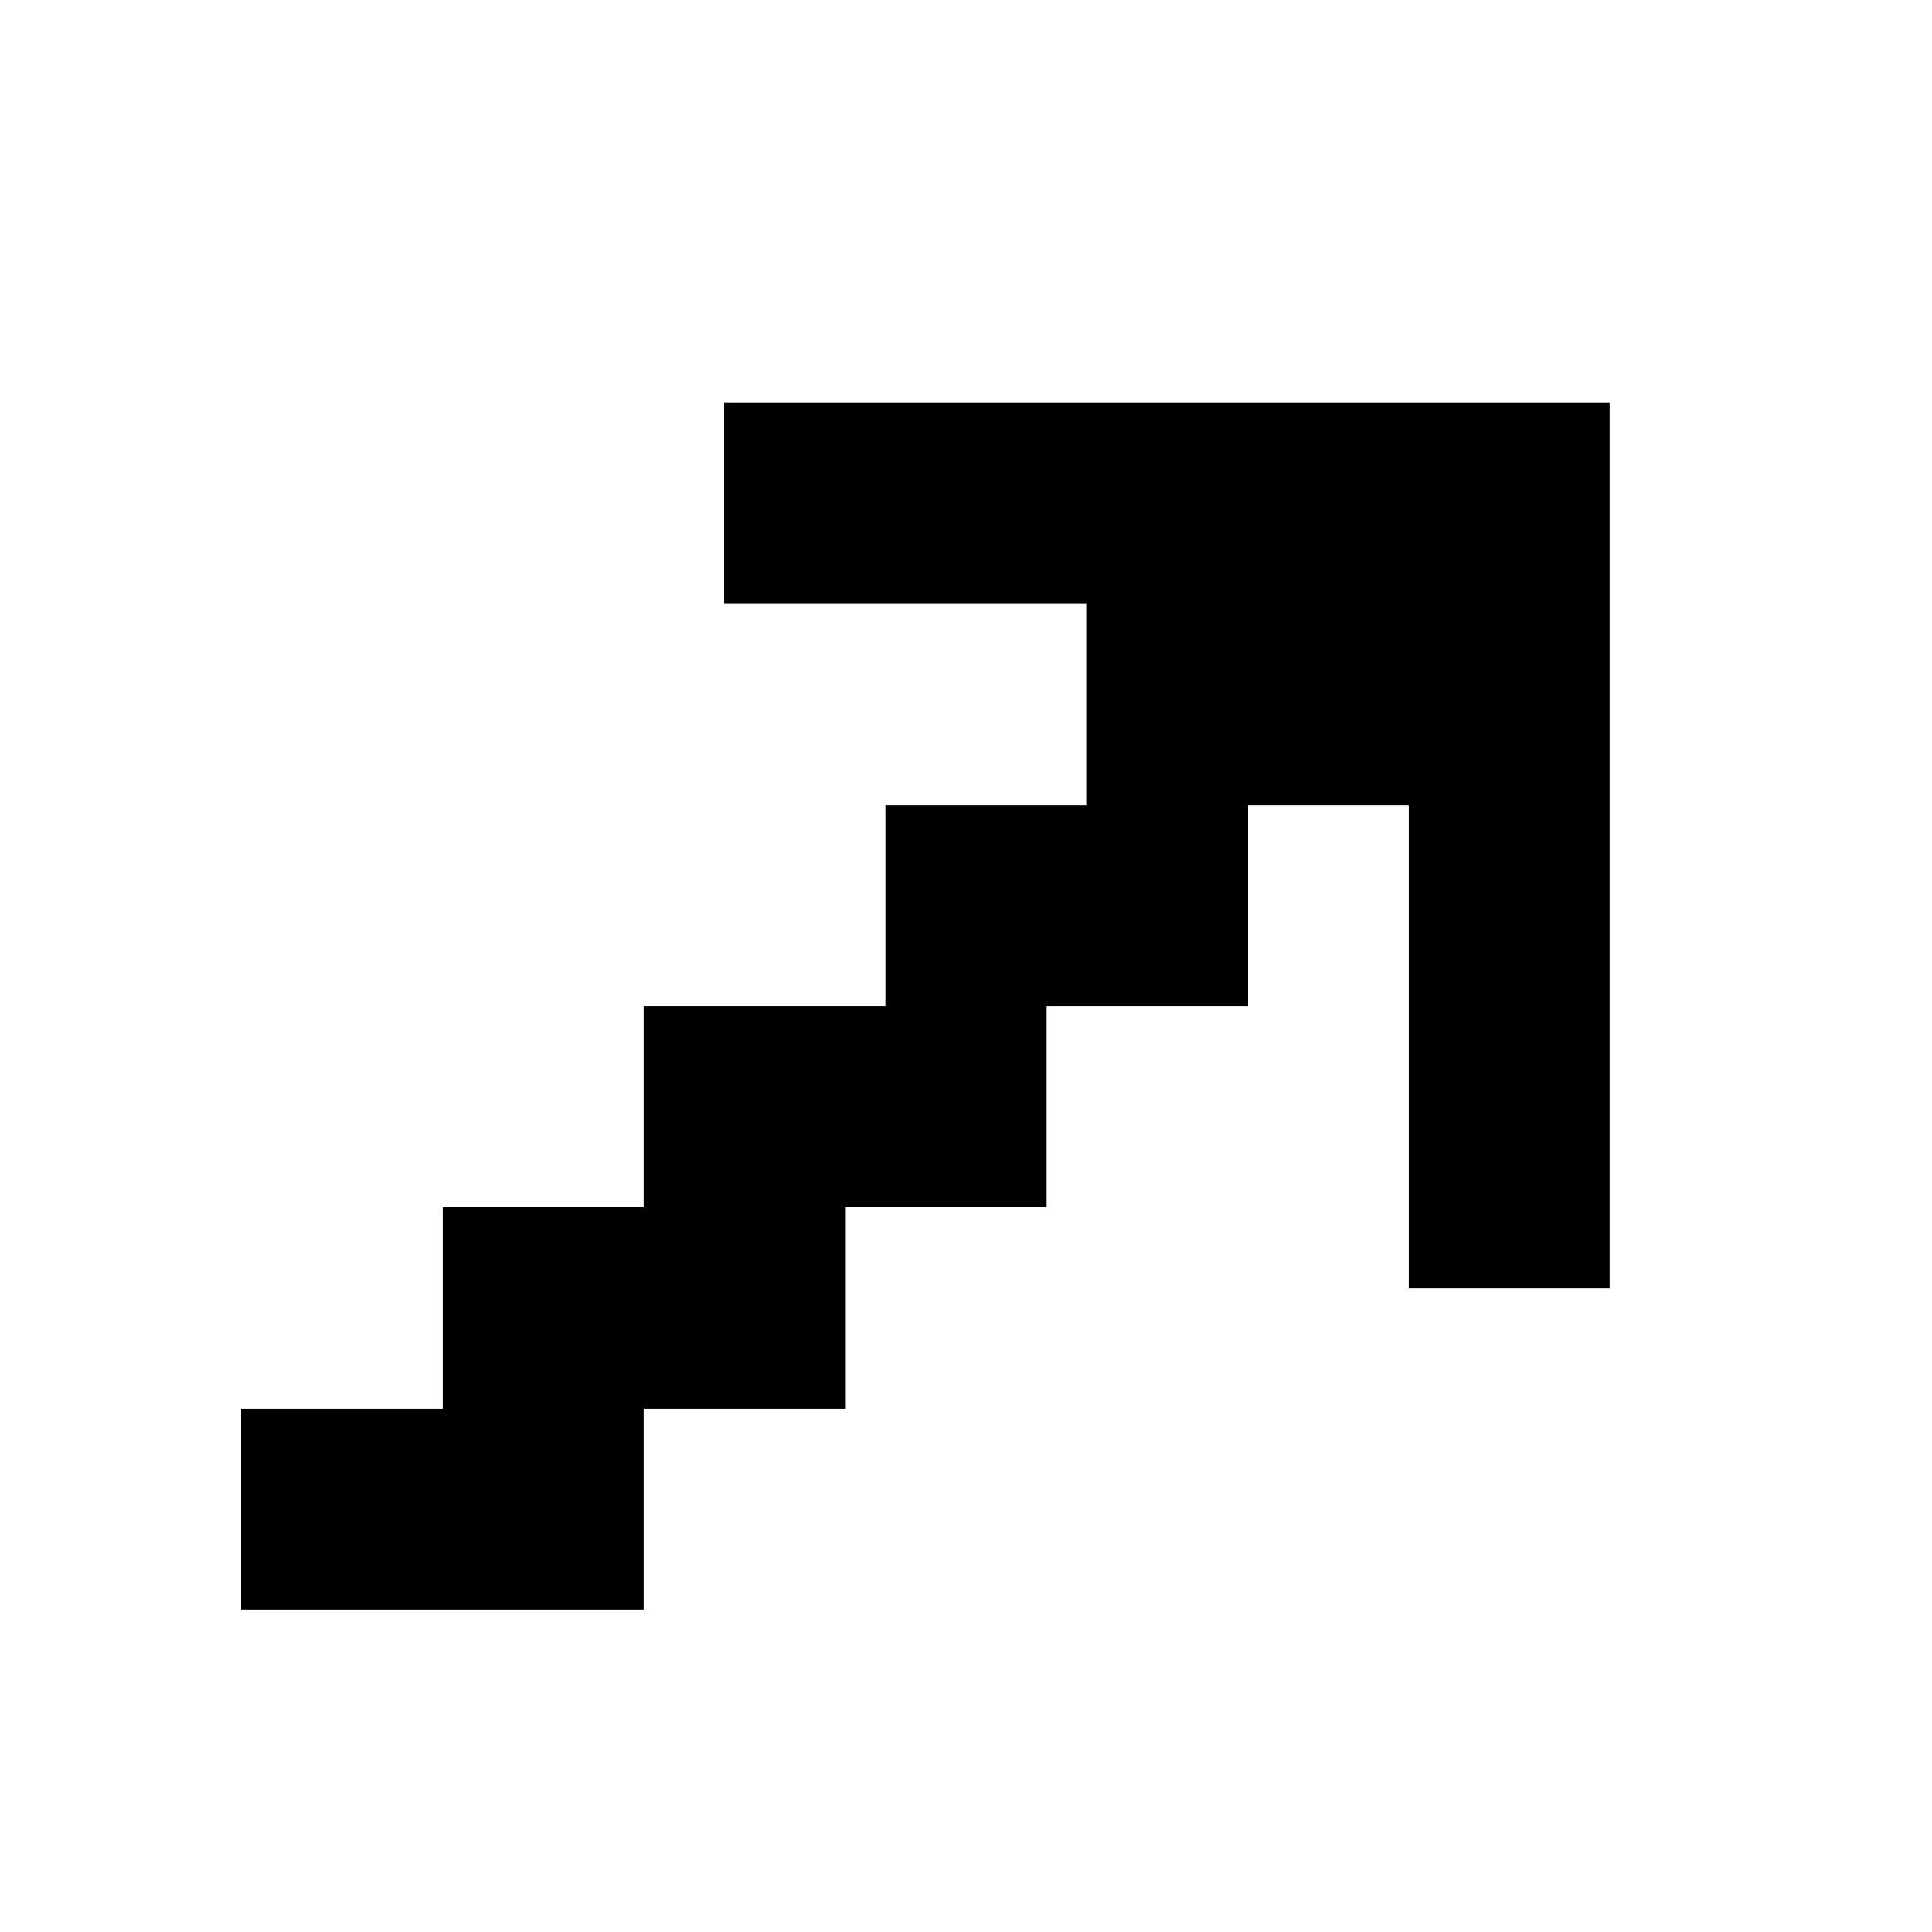
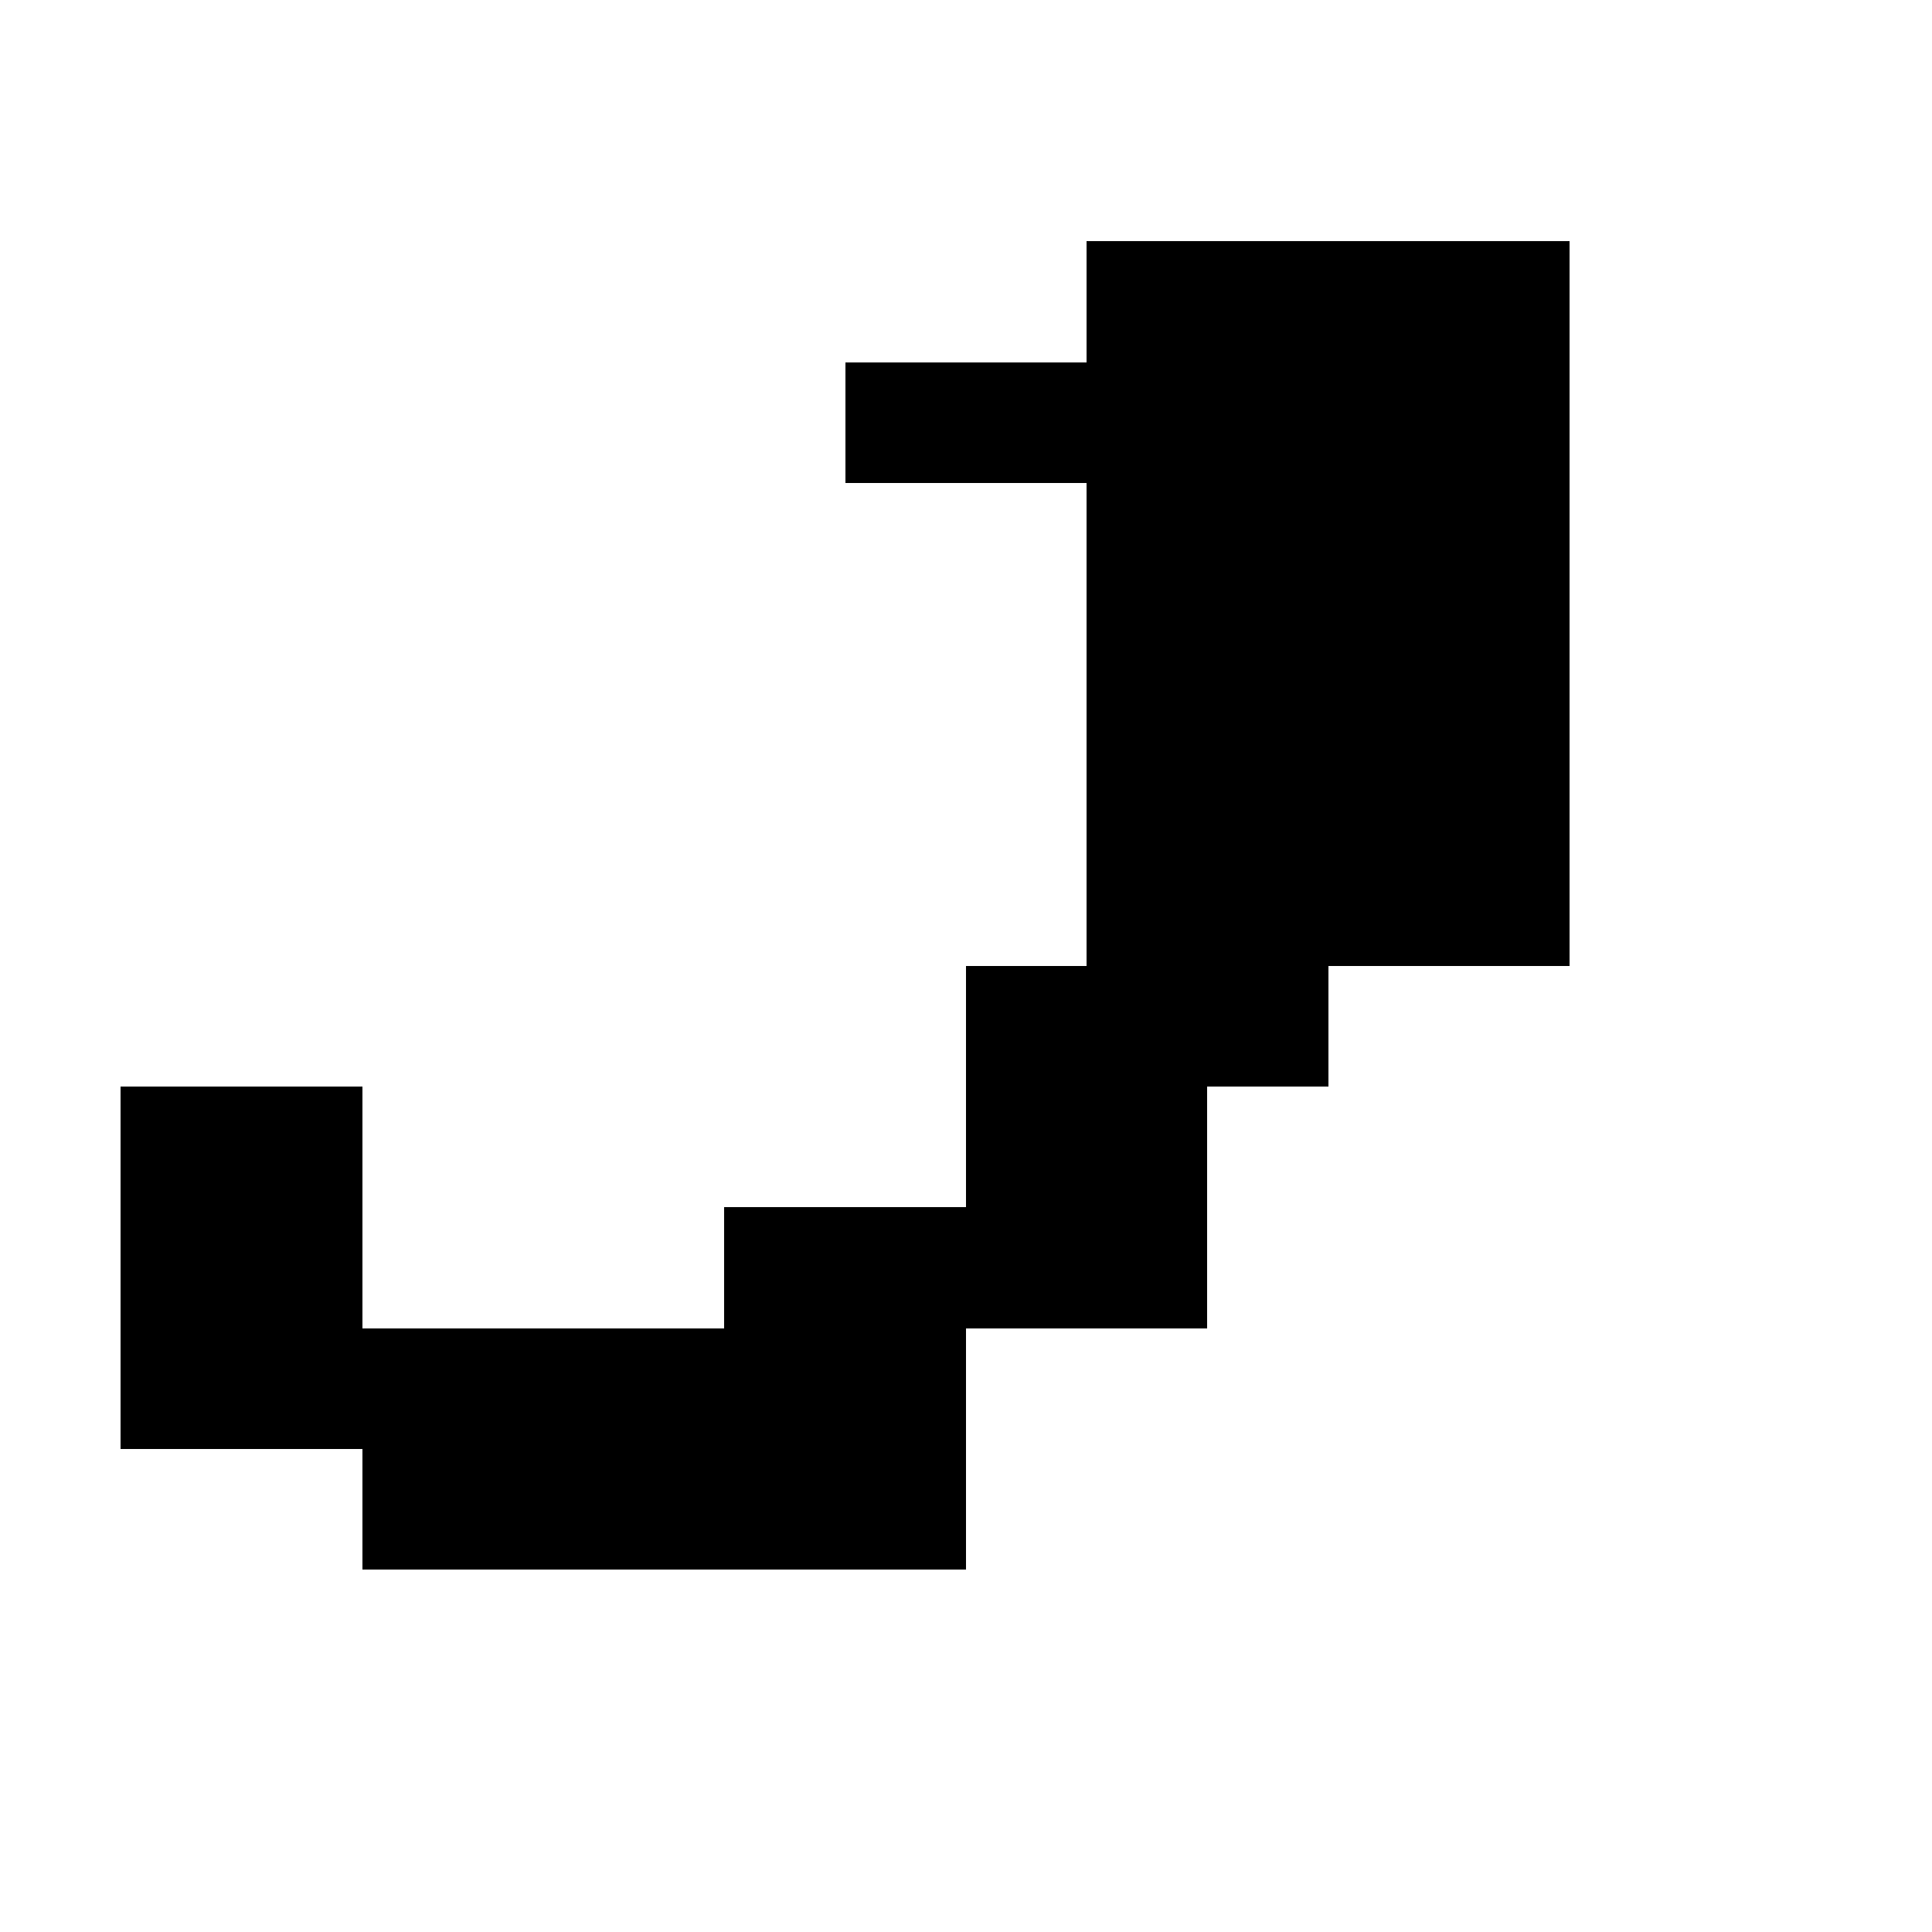
- <svg xmlns="http://www.w3.org/2000/svg" viewBox="0 0 48 48" fill="currentColor" shape-rendering="crispEdges">
-   <path d="M6 35h5v-5h5v-5h6v-5h5v-5h-9v-5h22v22h-5V20h-4v5h-5v5h-5v5h-5v5H6z" />
-   <path d="M35 10h5v4h-5z" />
+ <svg xmlns="http://www.w3.org/2000/svg" viewBox="0 0 48 48" aria-hidden="true" fill="currentColor" shape-rendering="crispEdges">
+   <path d="M3 27h6v6h9v-3h6v-6h3V12h6v15h-3v6h-6v6H9v-3H3zM21 9h6V6h12v18h-6V12H21z" />
</svg>
